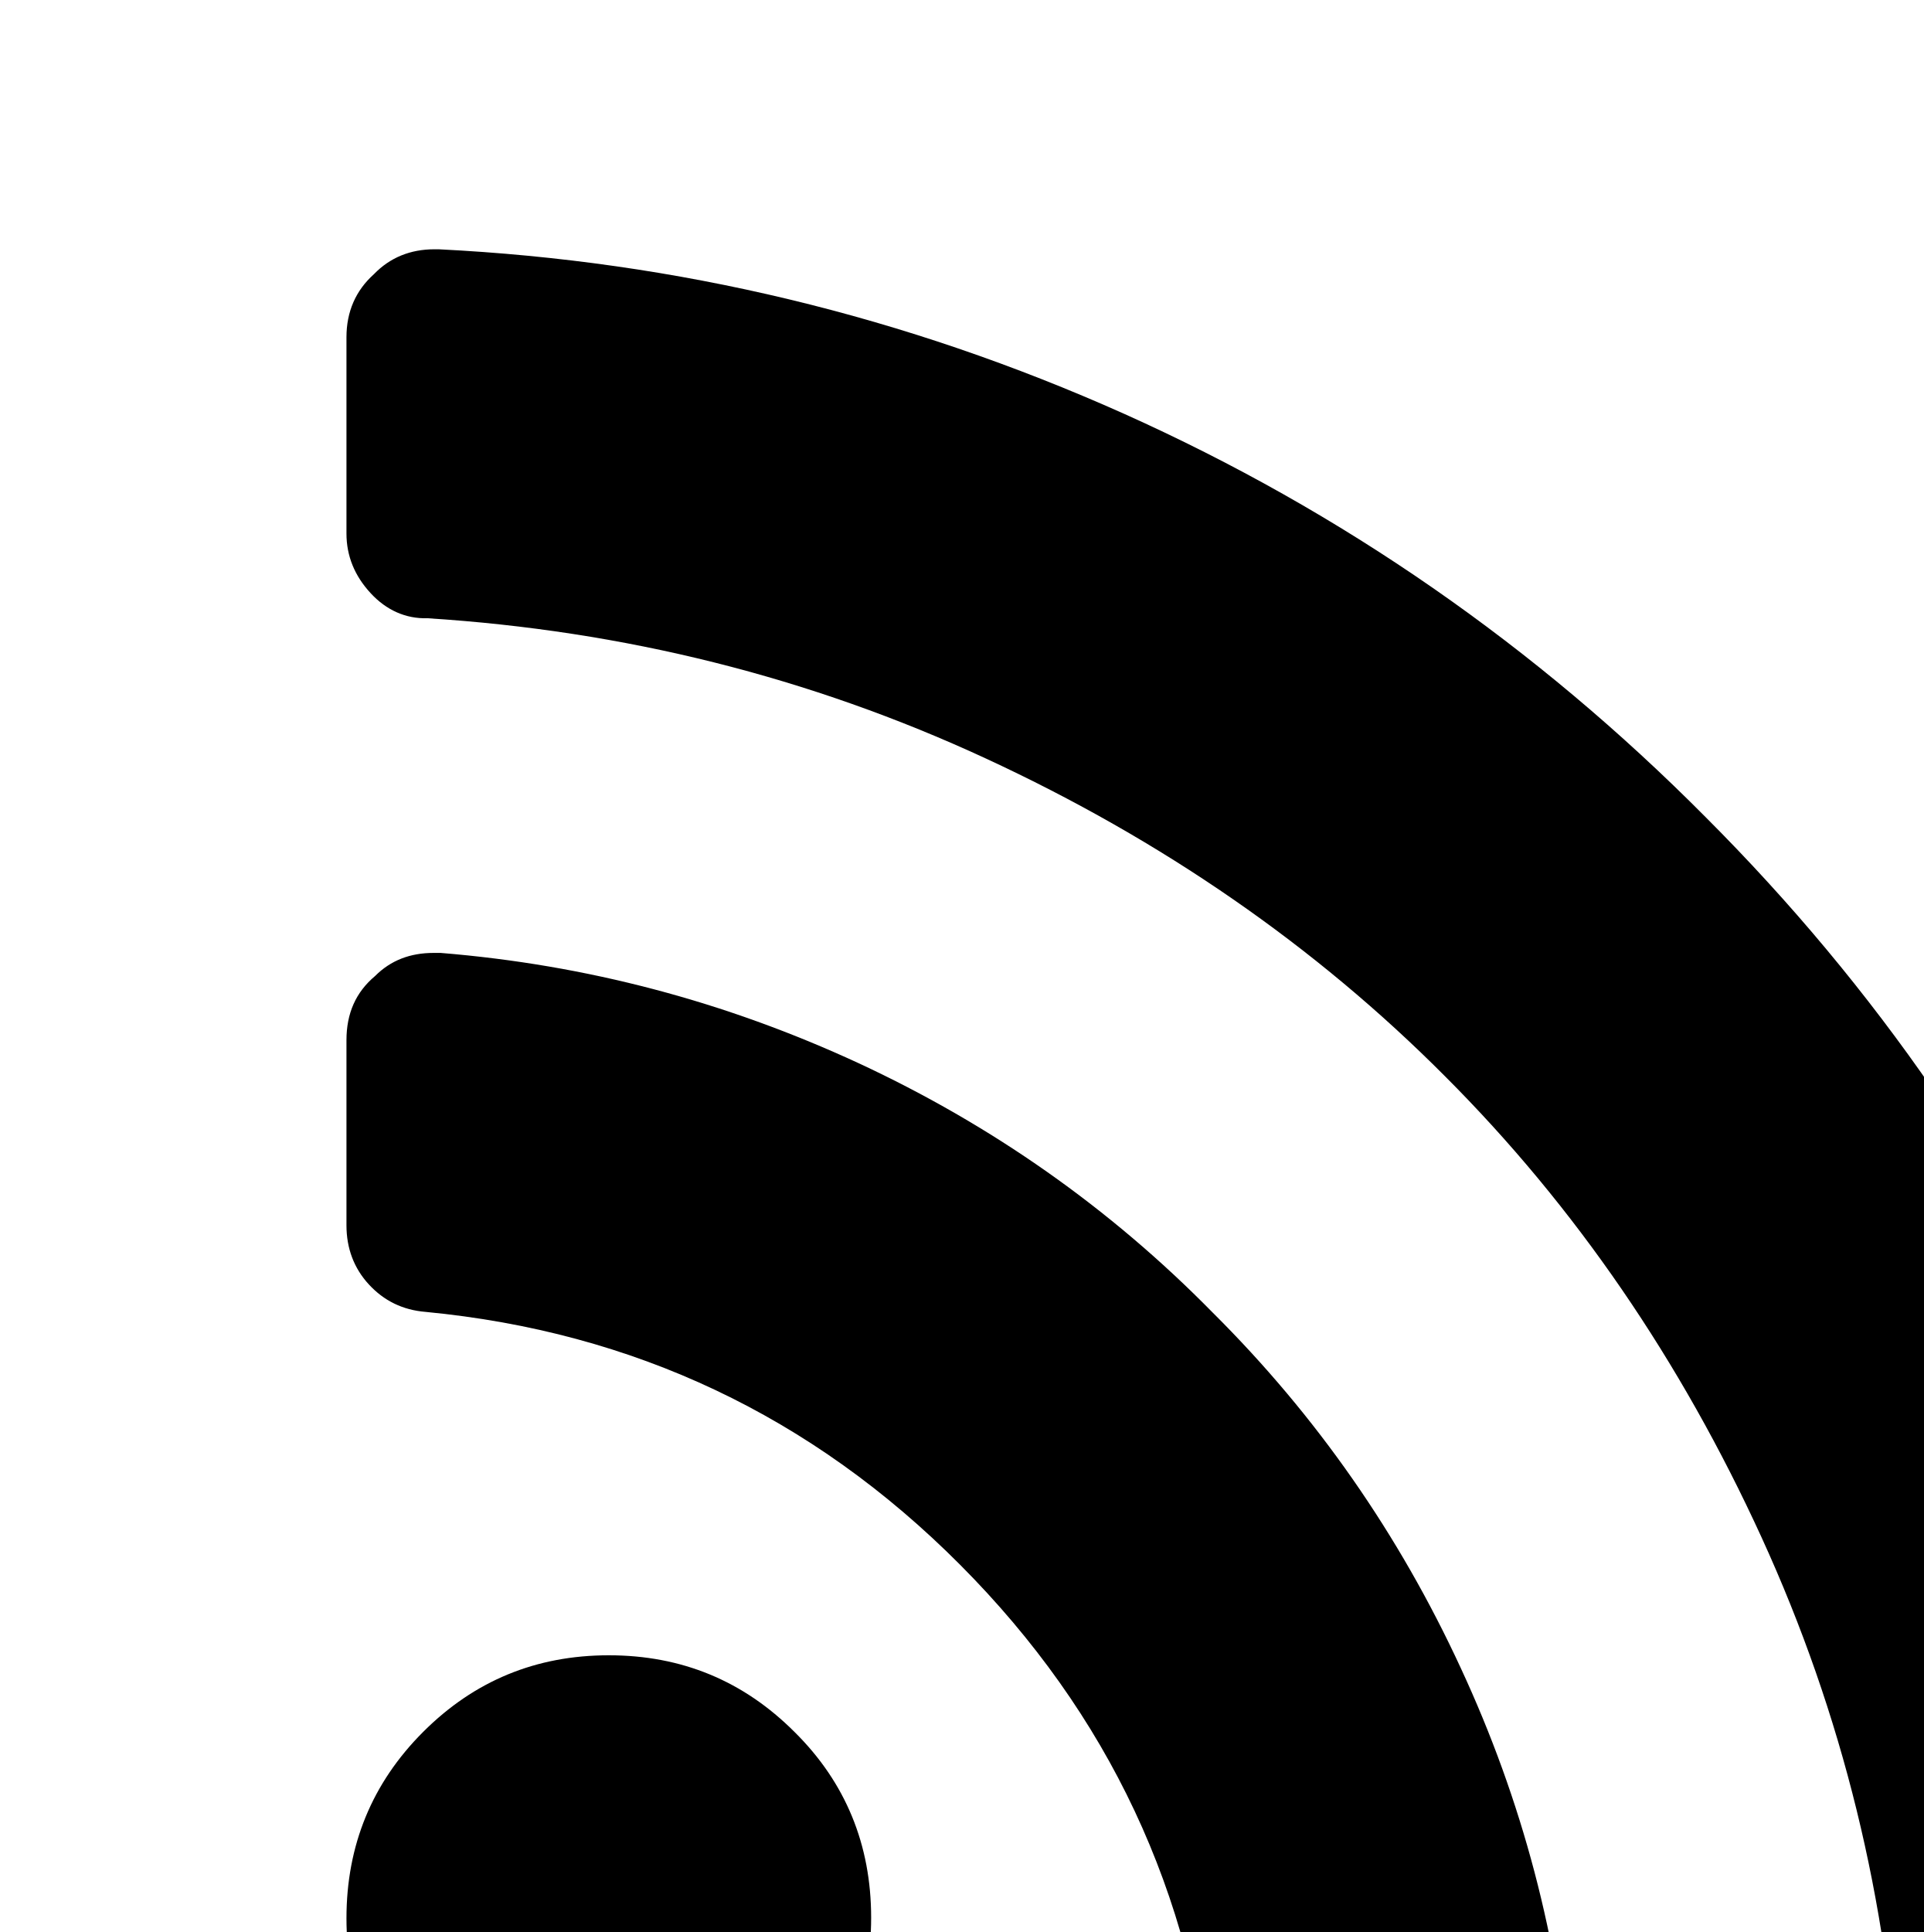
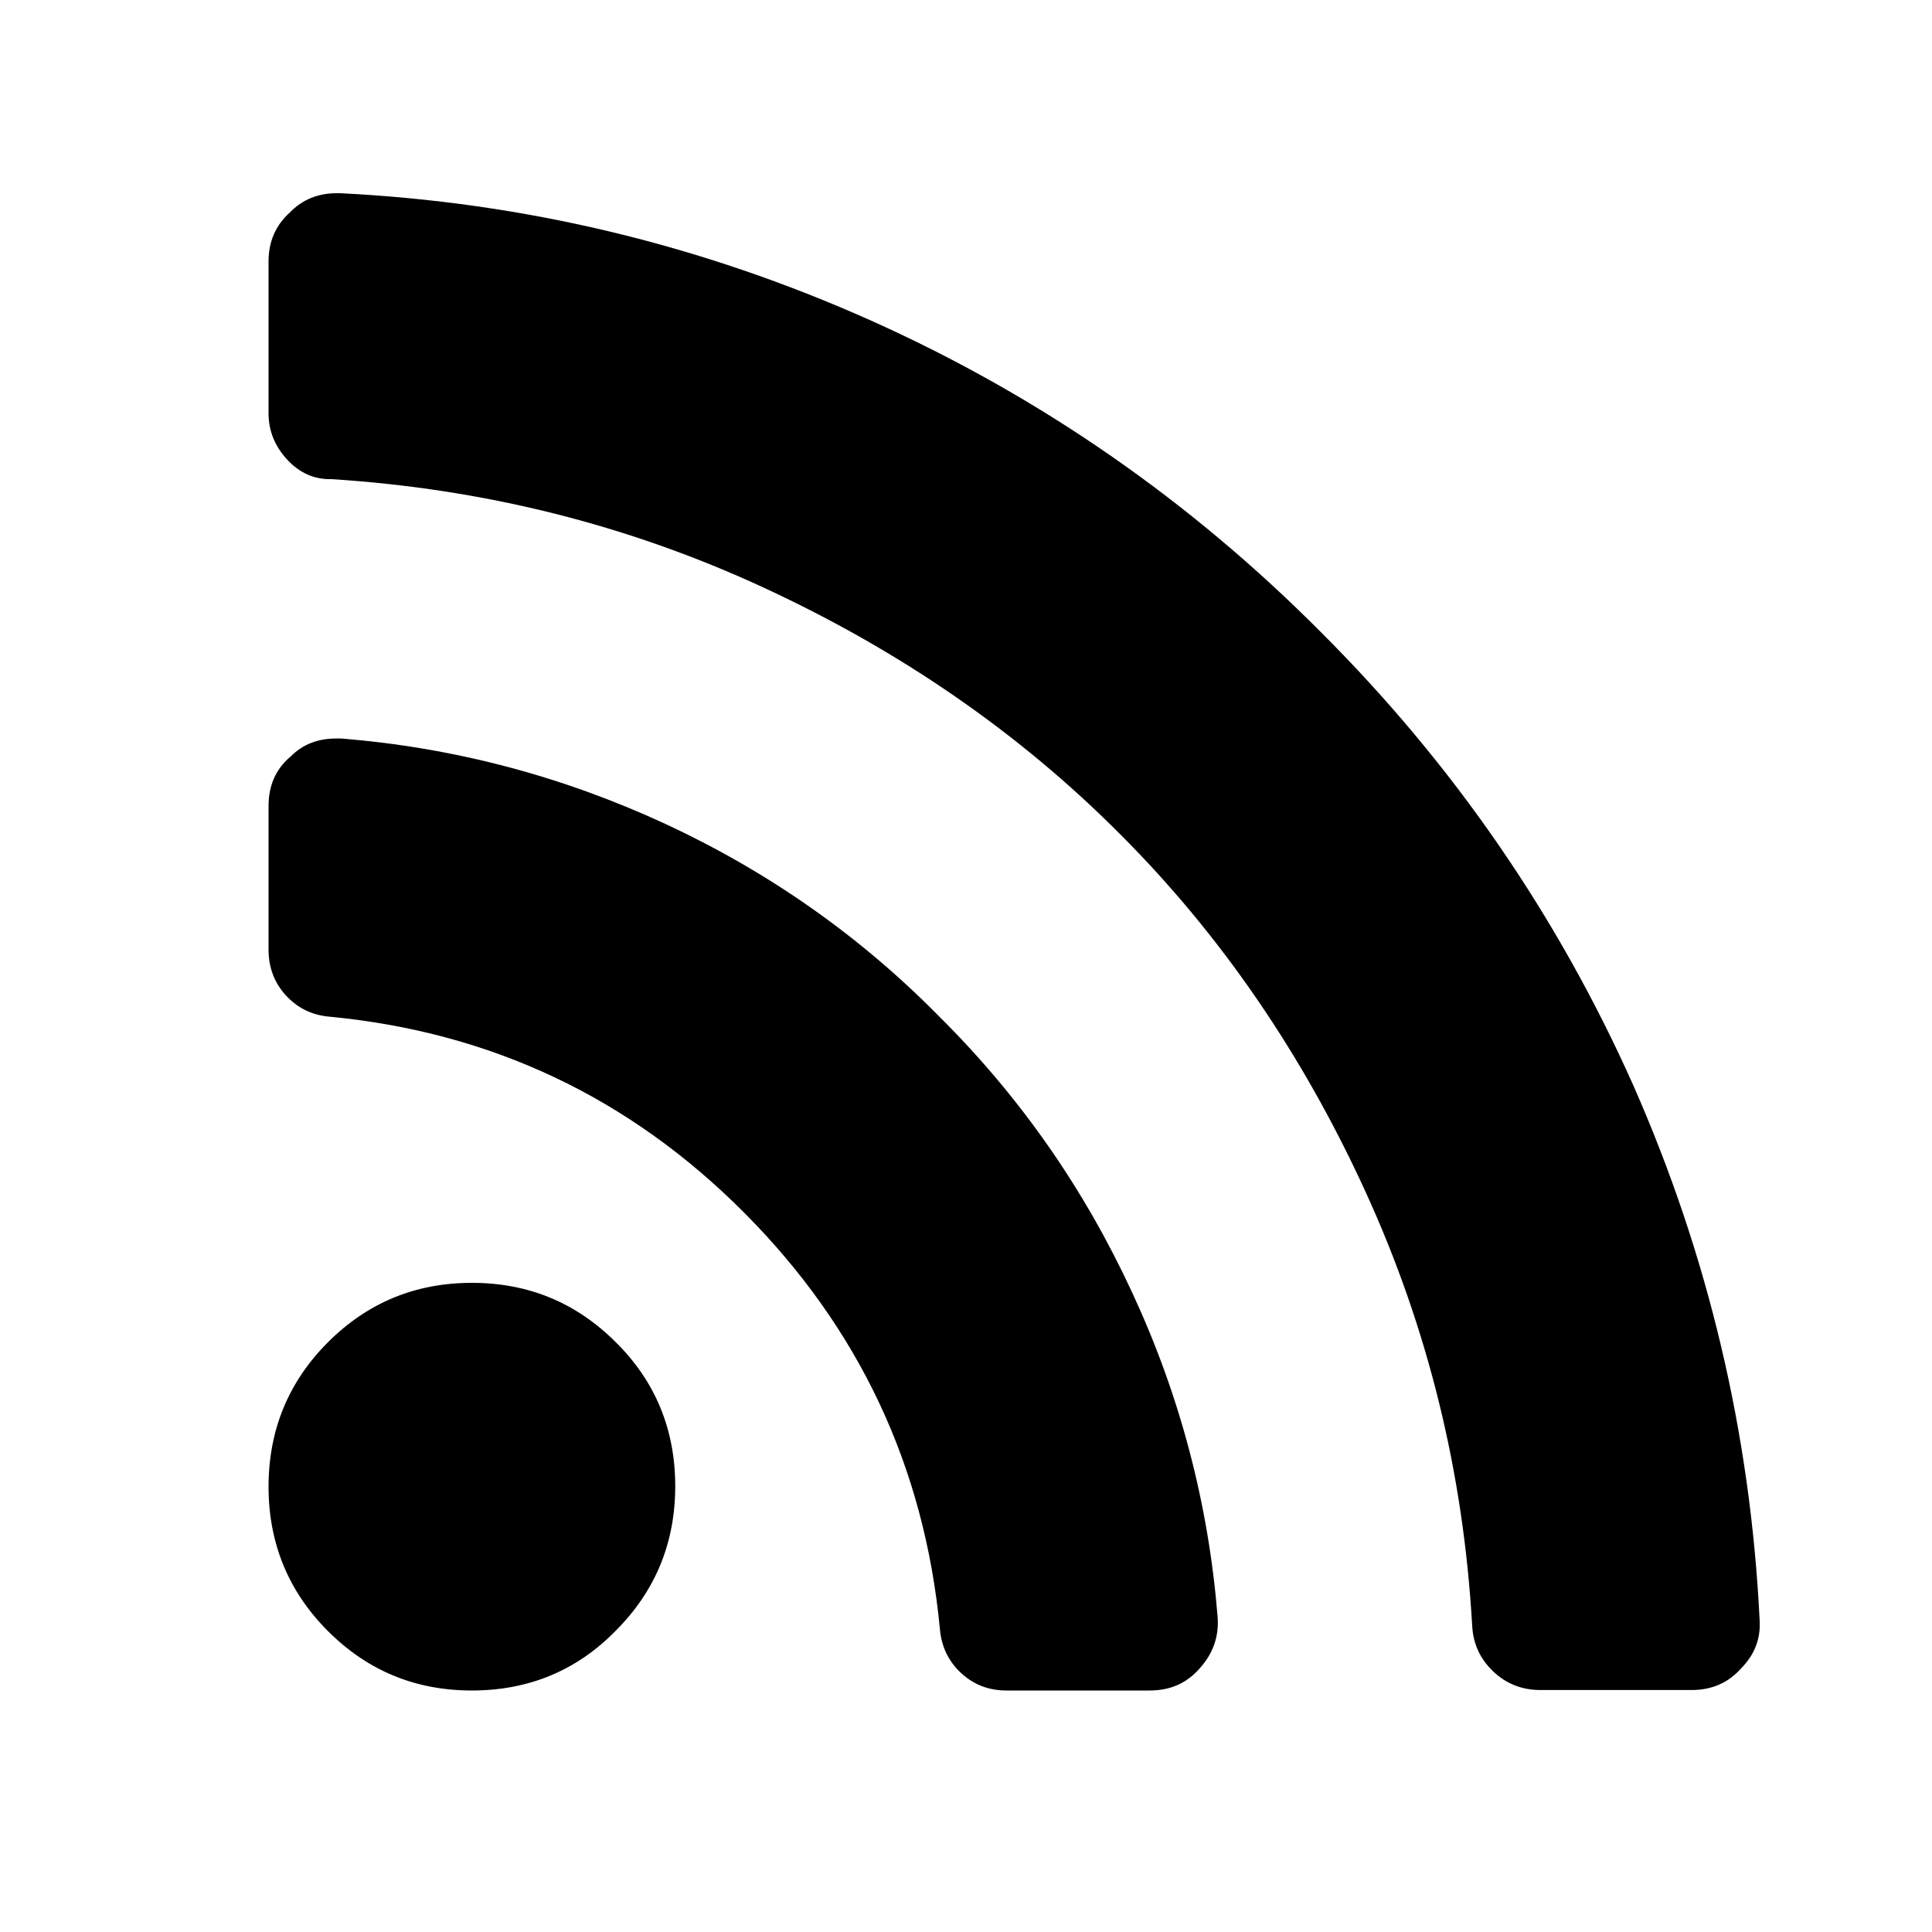
- <svg xmlns="http://www.w3.org/2000/svg" id="icon">
+ <svg xmlns="http://www.w3.org/2000/svg" width="40" height="40" id="icon">
  <path d="M13.98,30.77c0,1.17-0.41,2.17-1.23,2.99C11.94,34.59,10.94,35,9.77,35c-1.17,0-2.16-0.41-2.98-1.23 c-0.82-0.82-1.23-1.82-1.23-2.99s0.41-2.17,1.23-2.99c0.82-0.82,1.81-1.23,2.98-1.23c1.17,0,2.16,0.41,2.98,1.23 C13.57,28.6,13.98,29.6,13.98,30.77z M25.21,33.48c0.03,0.41-0.1,0.76-0.37,1.06C24.57,34.85,24.23,35,23.8,35h-2.96 c-0.37,0-0.68-0.12-0.94-0.36c-0.26-0.24-0.41-0.55-0.44-0.91c-0.32-3.36-1.67-6.23-4.05-8.62c-2.38-2.39-5.24-3.74-8.58-4.06 c-0.37-0.03-0.67-0.18-0.91-0.44c-0.24-0.26-0.36-0.58-0.36-0.95v-2.97c0-0.43,0.15-0.77,0.46-1.03c0.25-0.25,0.56-0.37,0.94-0.37 h0.11c2.34,0.19,4.57,0.78,6.71,1.77c2.13,0.99,4.03,2.32,5.68,4c1.67,1.66,2.99,3.56,3.98,5.7C24.43,28.89,25.02,31.13,25.21,33.48 z M36.43,33.52c0.03,0.4-0.1,0.74-0.39,1.03c-0.26,0.29-0.6,0.44-1.01,0.44h-3.14c-0.38,0-0.71-0.13-0.98-0.39 c-0.27-0.26-0.41-0.57-0.43-0.94c-0.18-3.16-0.91-6.15-2.21-8.99c-1.3-2.84-2.99-5.31-5.08-7.4c-2.08-2.09-4.54-3.79-7.37-5.1 c-2.83-1.31-5.81-2.05-8.96-2.25C6.51,9.93,6.2,9.79,5.95,9.52C5.69,9.24,5.56,8.92,5.56,8.56V5.41C5.56,5,5.71,4.66,6,4.4 C6.26,4.13,6.59,4,6.97,4h0.07c3.83,0.19,7.49,1.07,11,2.64c3.5,1.57,6.61,3.73,9.33,6.47c2.73,2.73,4.88,5.85,6.45,9.37 C35.37,26,36.24,29.68,36.43,33.52z" />
</svg>
